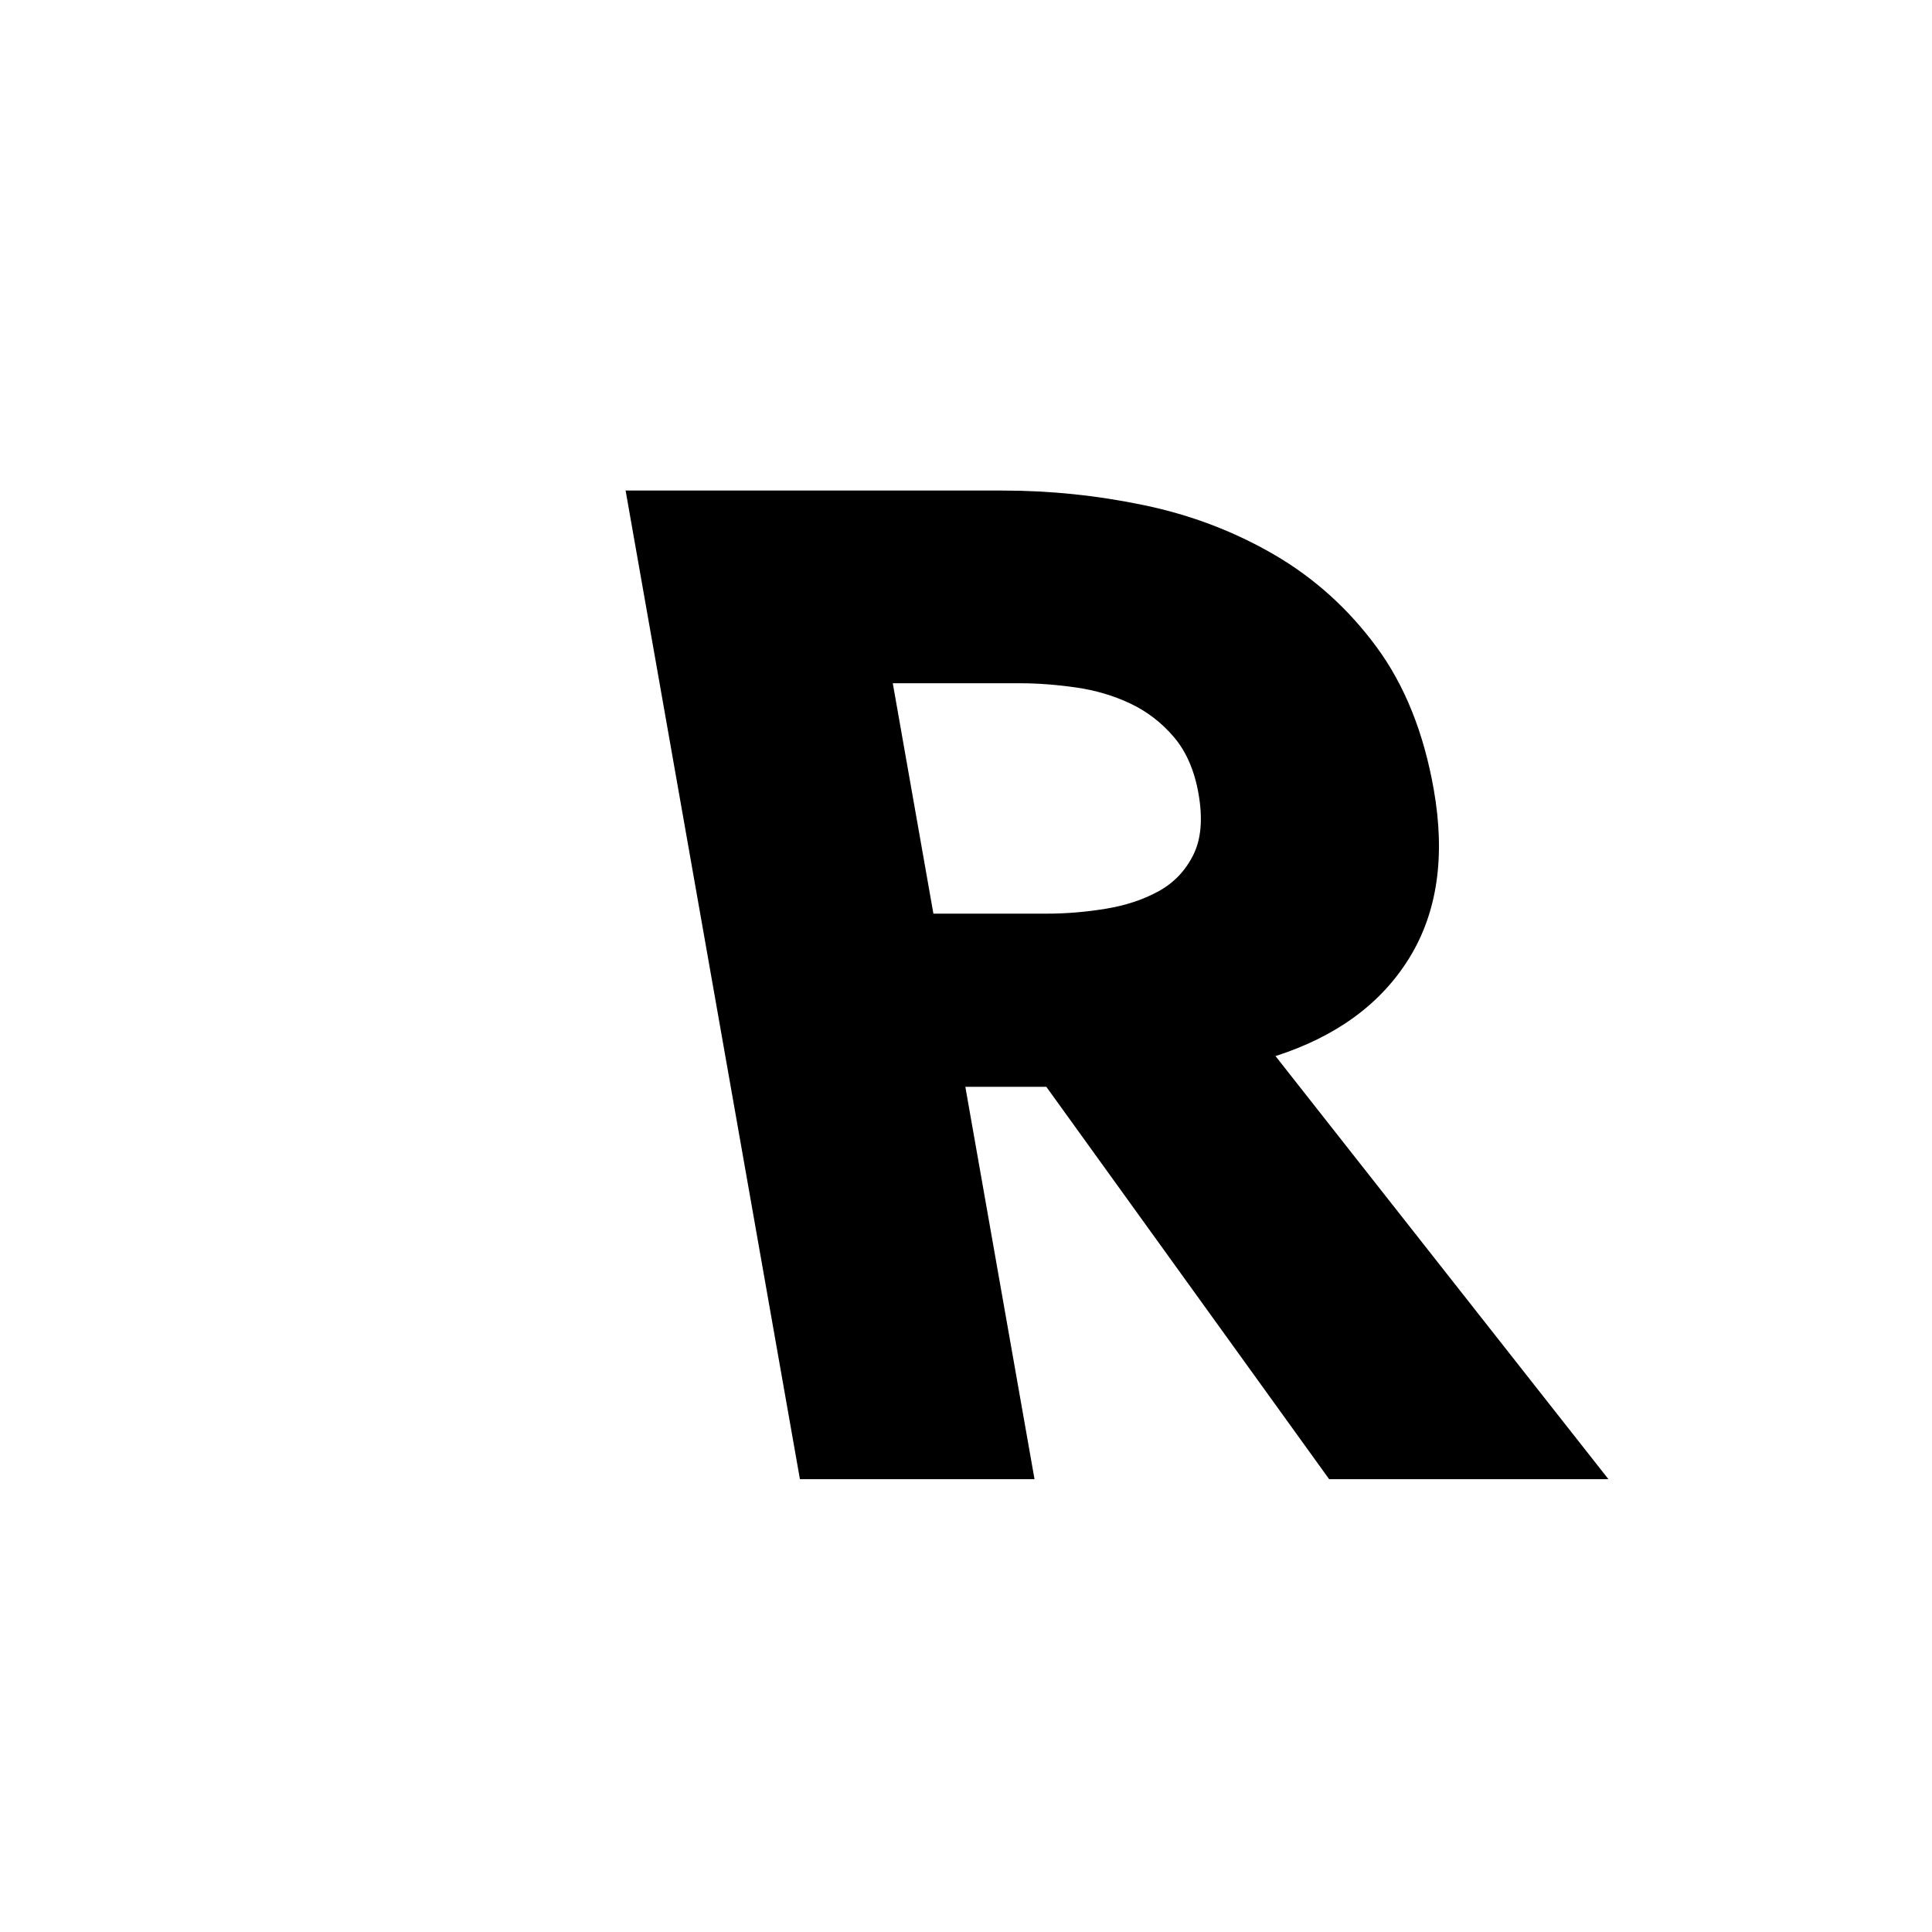
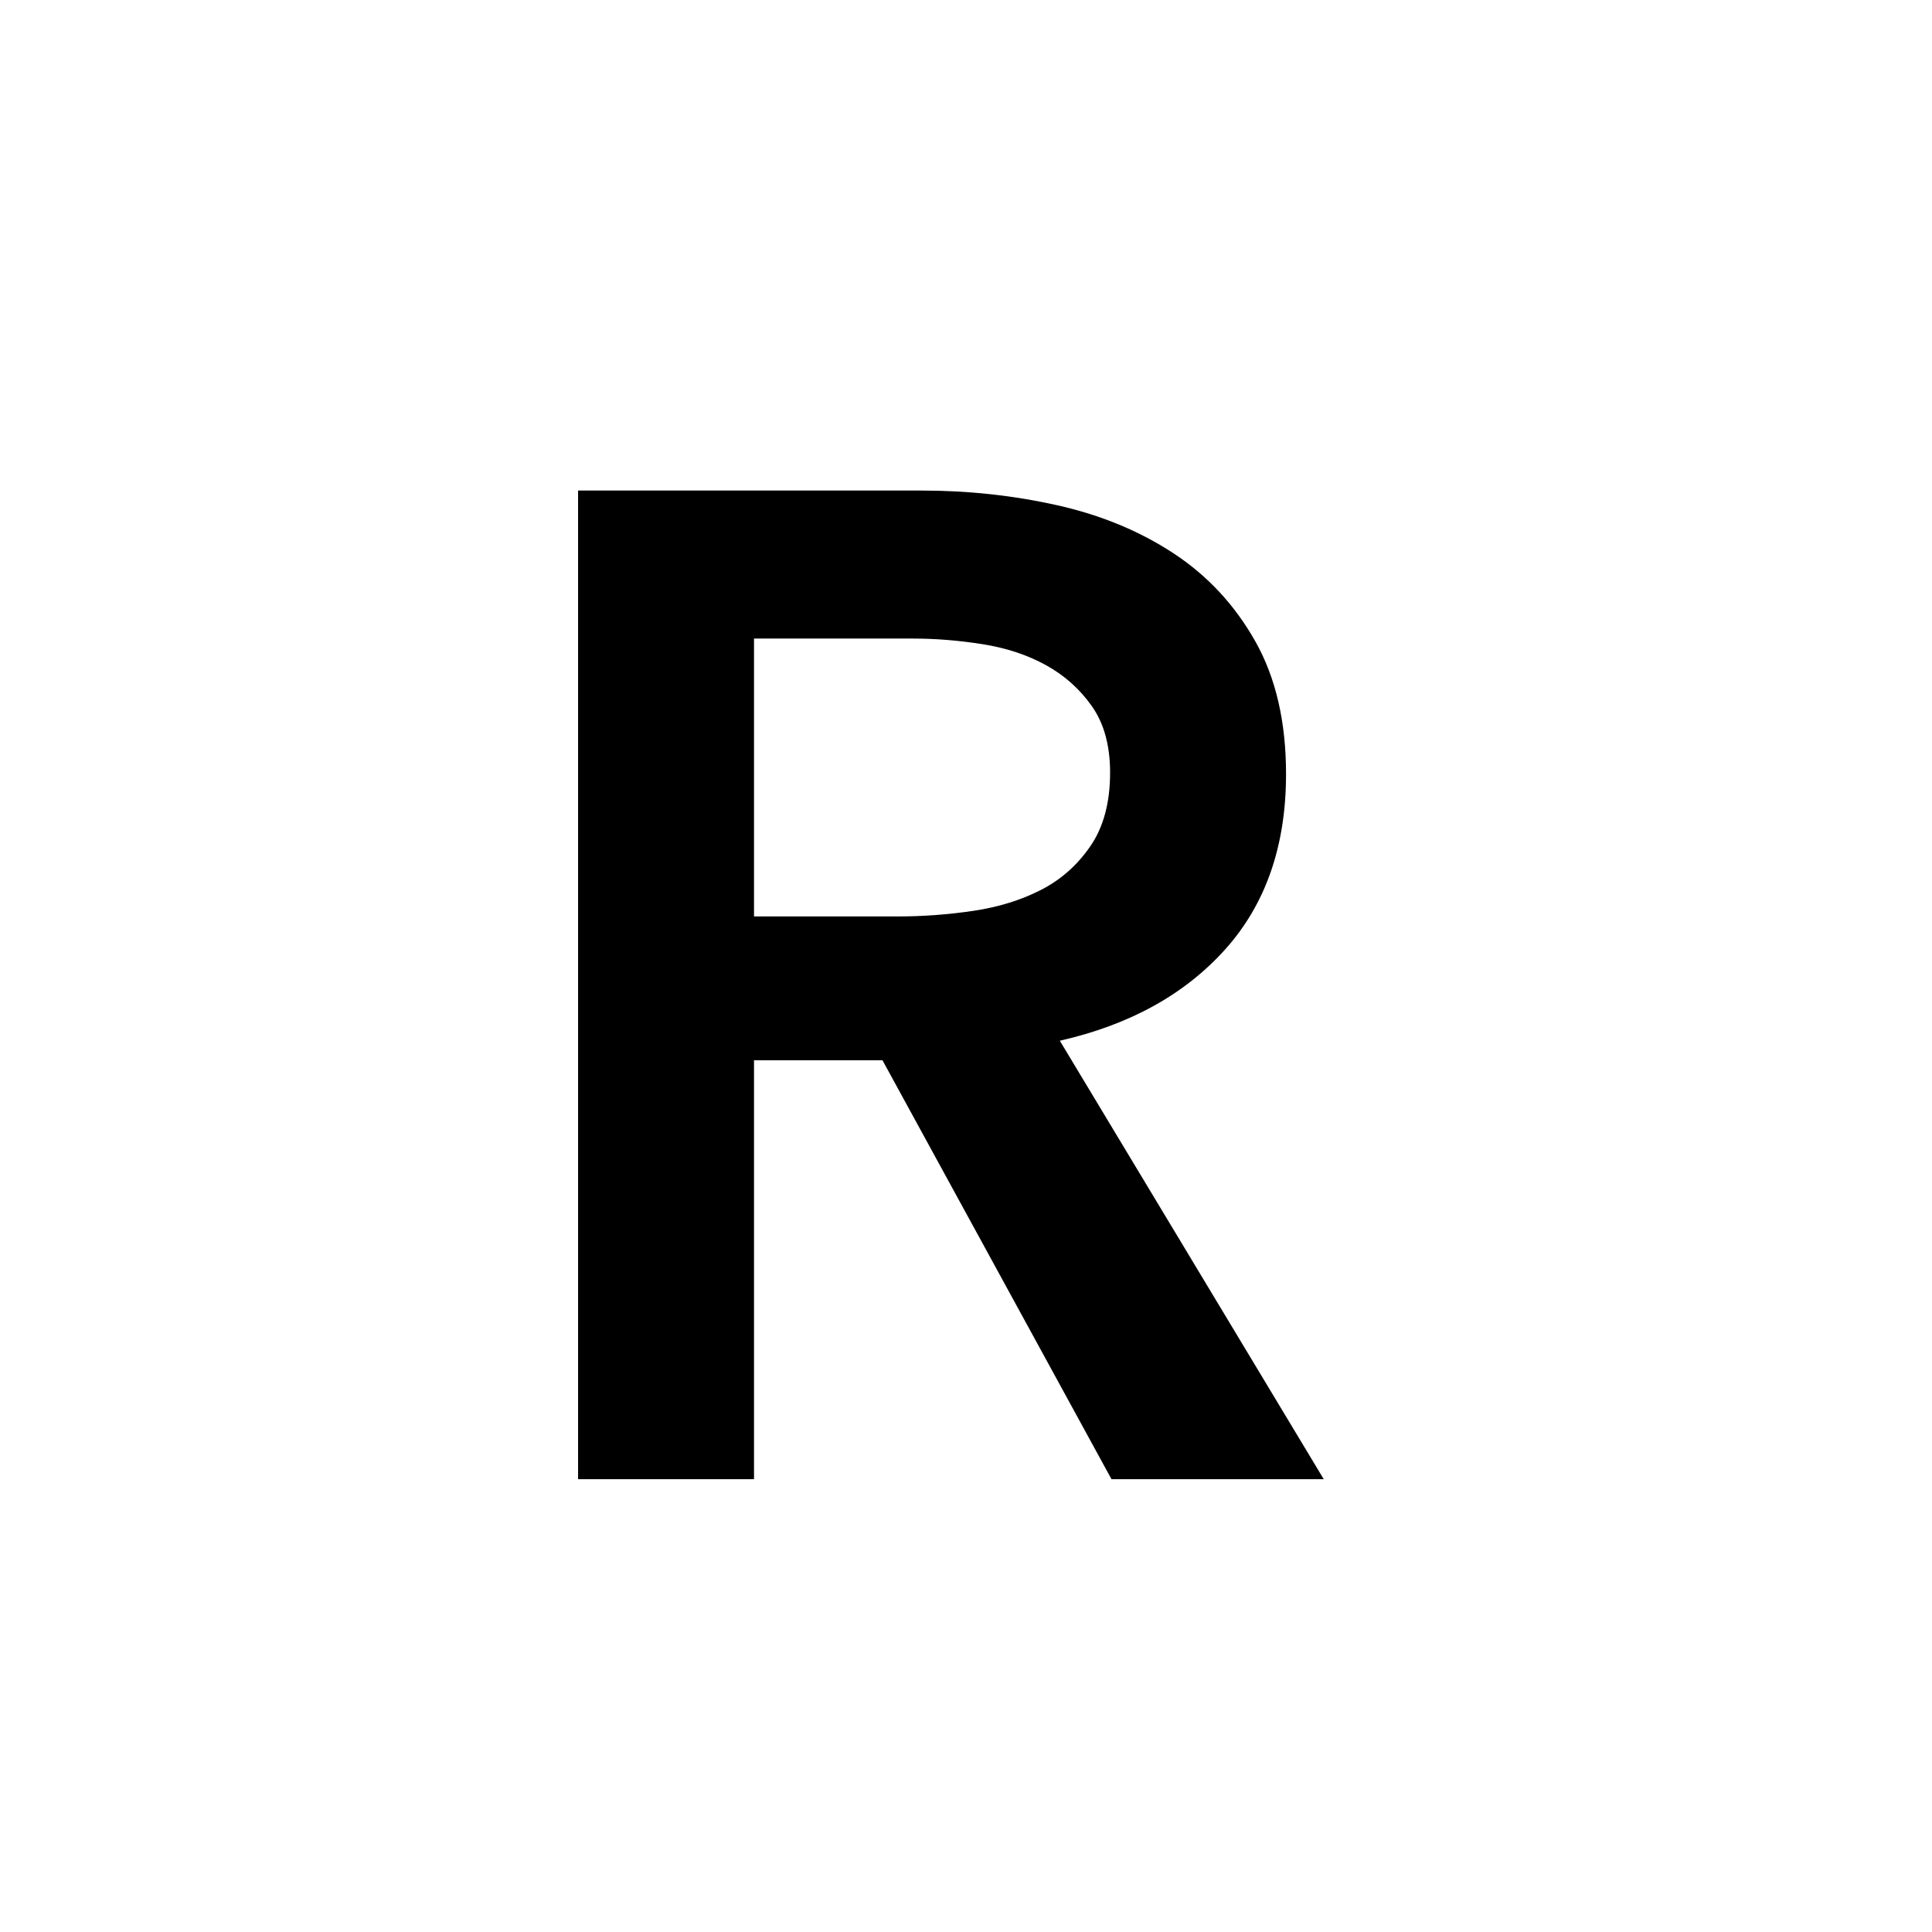
<svg xmlns="http://www.w3.org/2000/svg" viewBox="0 0 512 512" width="512" height="512" role="img" aria-label="RoyceAI">
-   <path d="M352.24 392.0 277.286 288.014H255.823L274.158 392.0H211.989L165.791 130.0H265.706Q284.579 130.0 303.212 133.886Q321.845 137.771 337.723 147.023Q353.602 156.274 364.789 171.446Q375.975 186.619 379.955 209.192Q384.653 235.836 373.419 253.969Q362.184 272.102 338.02 279.873L426.252 392.0ZM317.612 210.302Q315.98 201.051 311.083 195.315Q306.186 189.579 299.526 186.434Q292.865 183.288 285.083 182.178Q277.301 181.068 270.27 181.068H236.595L247.362 242.127H277.336Q285.107 242.127 293.02 240.832Q300.933 239.537 307.007 236.206Q313.081 232.876 316.227 226.585Q319.373 220.294 317.612 210.302Z" fill="currentColor" />
+   <path d="M153.195 130.0H244.229Q262.732 130.0 280.124 133.886Q297.517 137.771 311.024 146.653Q324.531 155.534 332.672 169.966Q340.814 184.398 340.814 205.121Q340.814 233.616 324.716 251.564Q308.619 269.511 280.864 275.802L350.805 392.0H294.556L233.867 280.983H199.822V392.0H153.195ZM237.938 242.867Q247.929 242.867 257.921 241.387Q267.912 239.907 275.869 235.836Q283.825 231.766 289.006 224.179Q294.186 216.593 294.186 204.751Q294.186 194.02 289.376 187.174Q284.565 180.328 277.164 176.257Q269.763 172.186 260.326 170.706Q250.89 169.226 242.008 169.226H199.822V242.867Z" fill="currentColor" fill-rule="evenodd" />
</svg>
